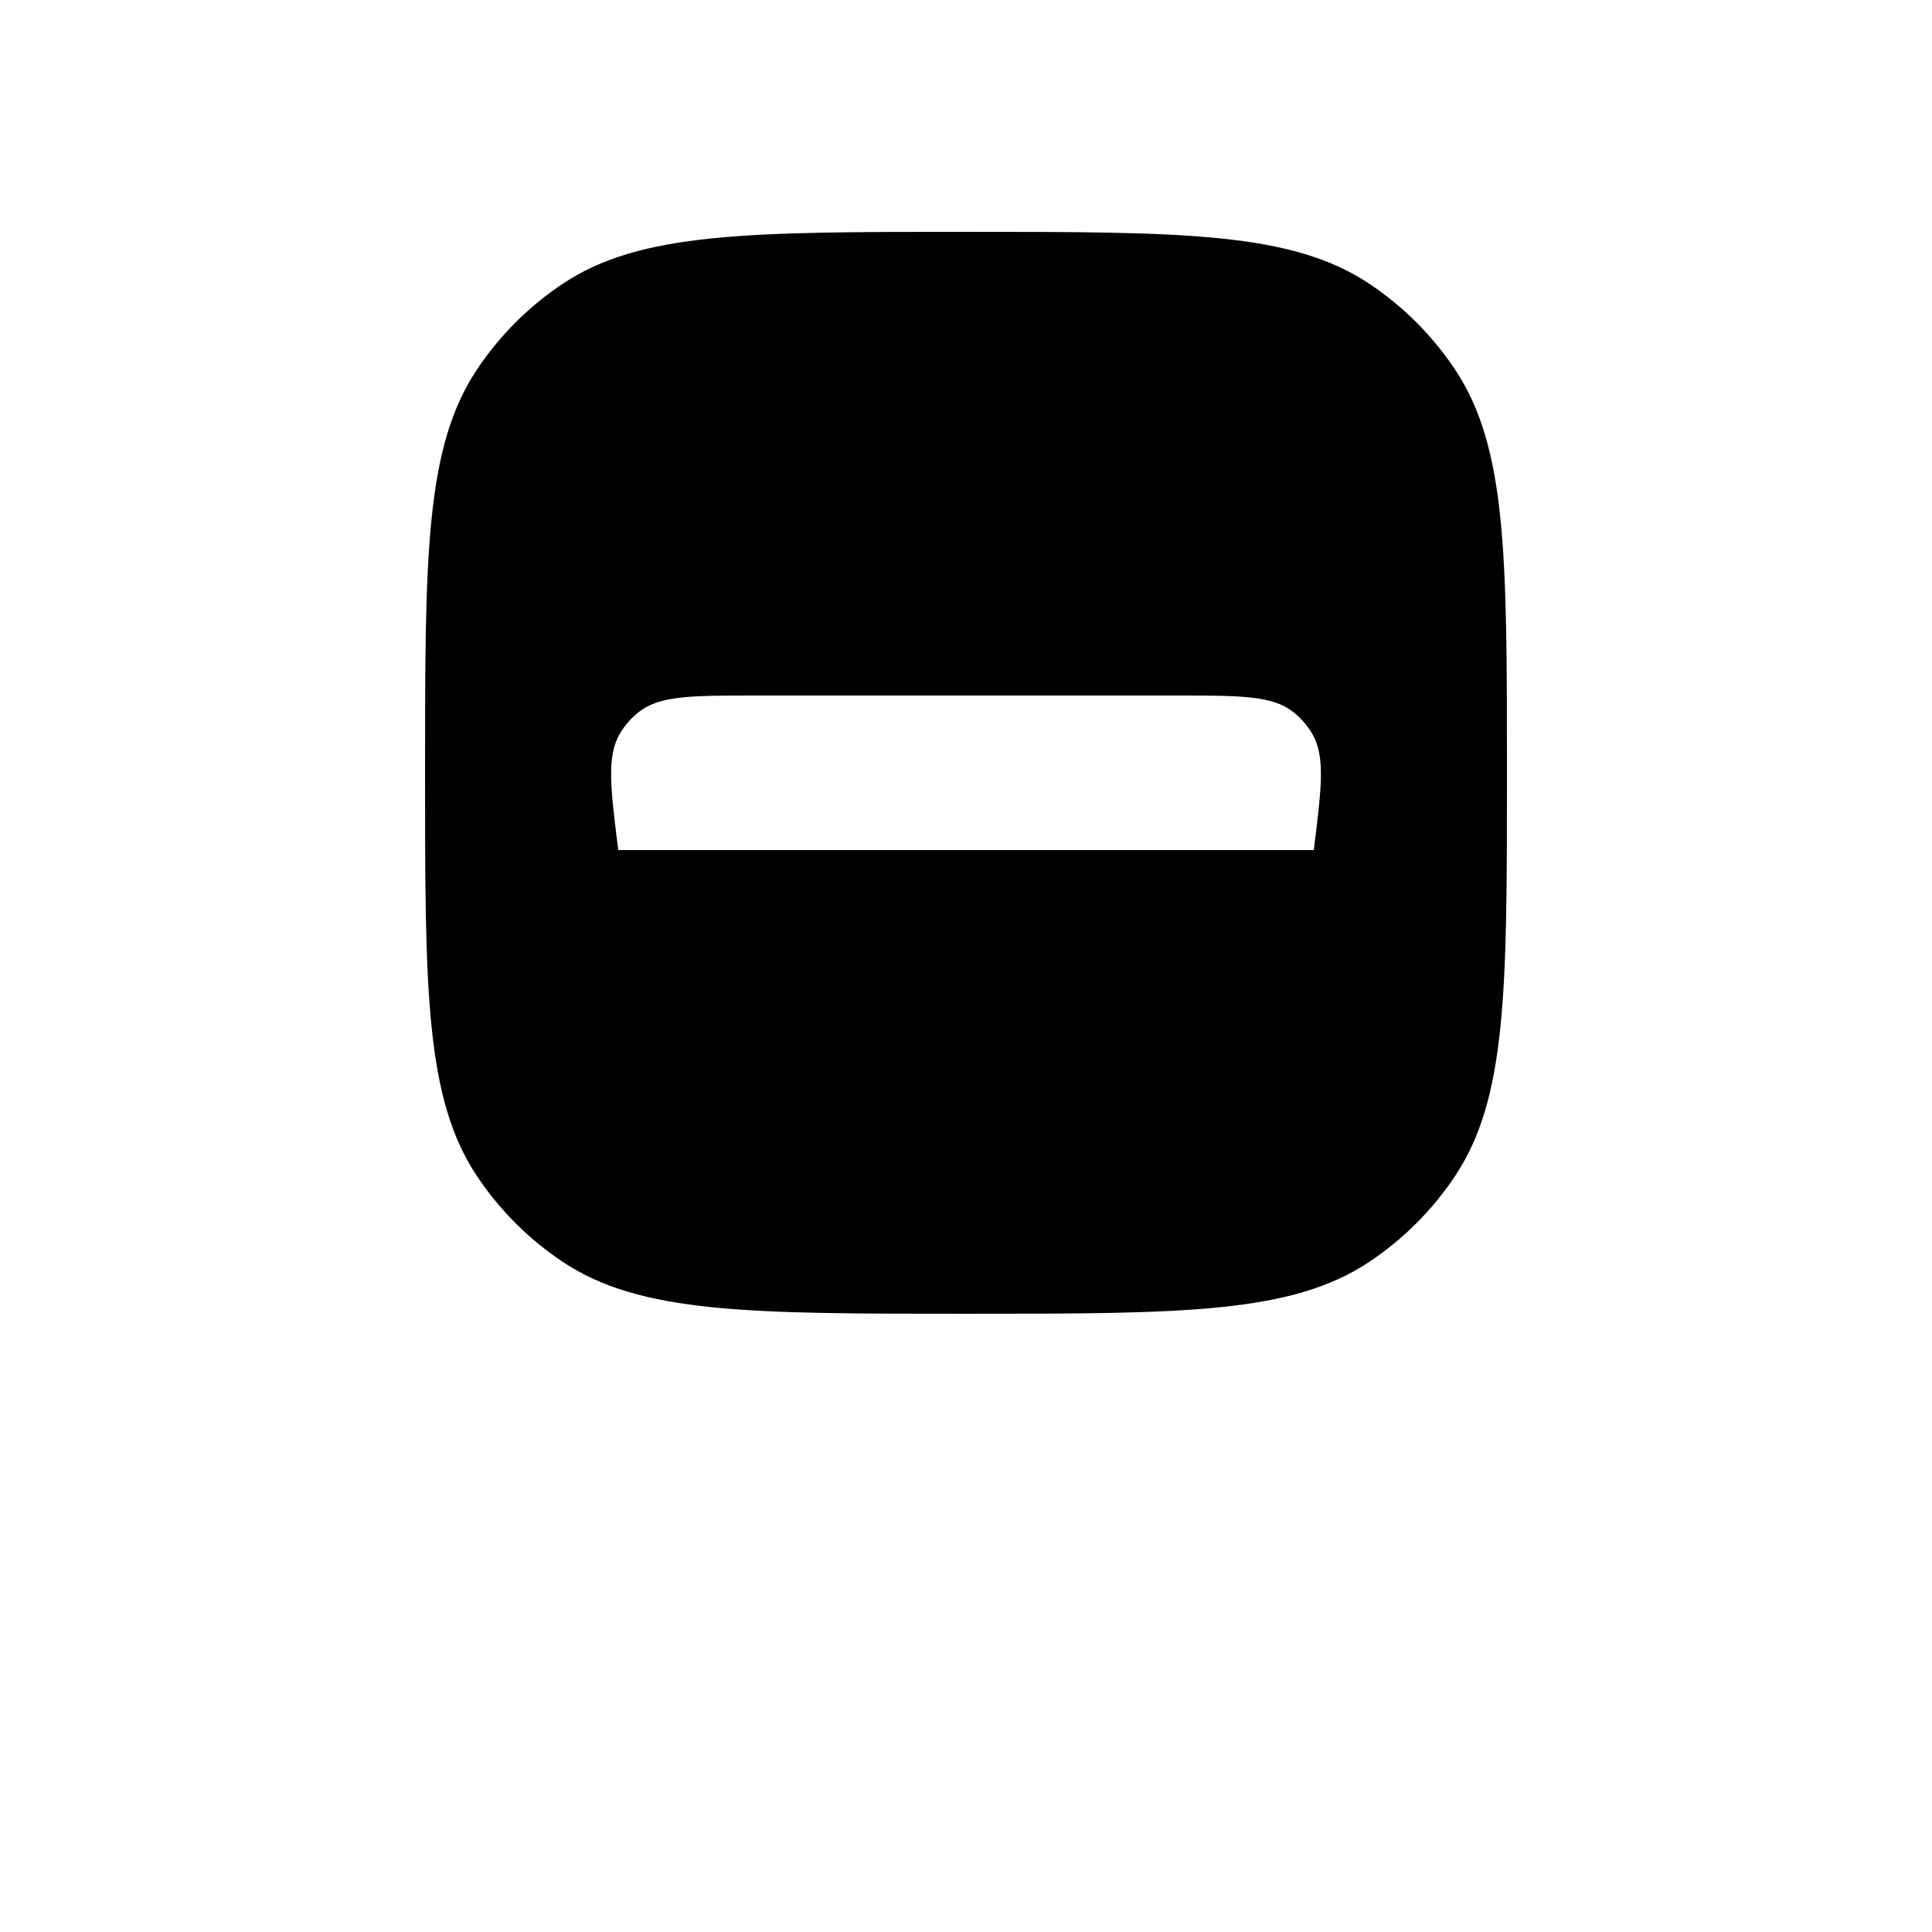
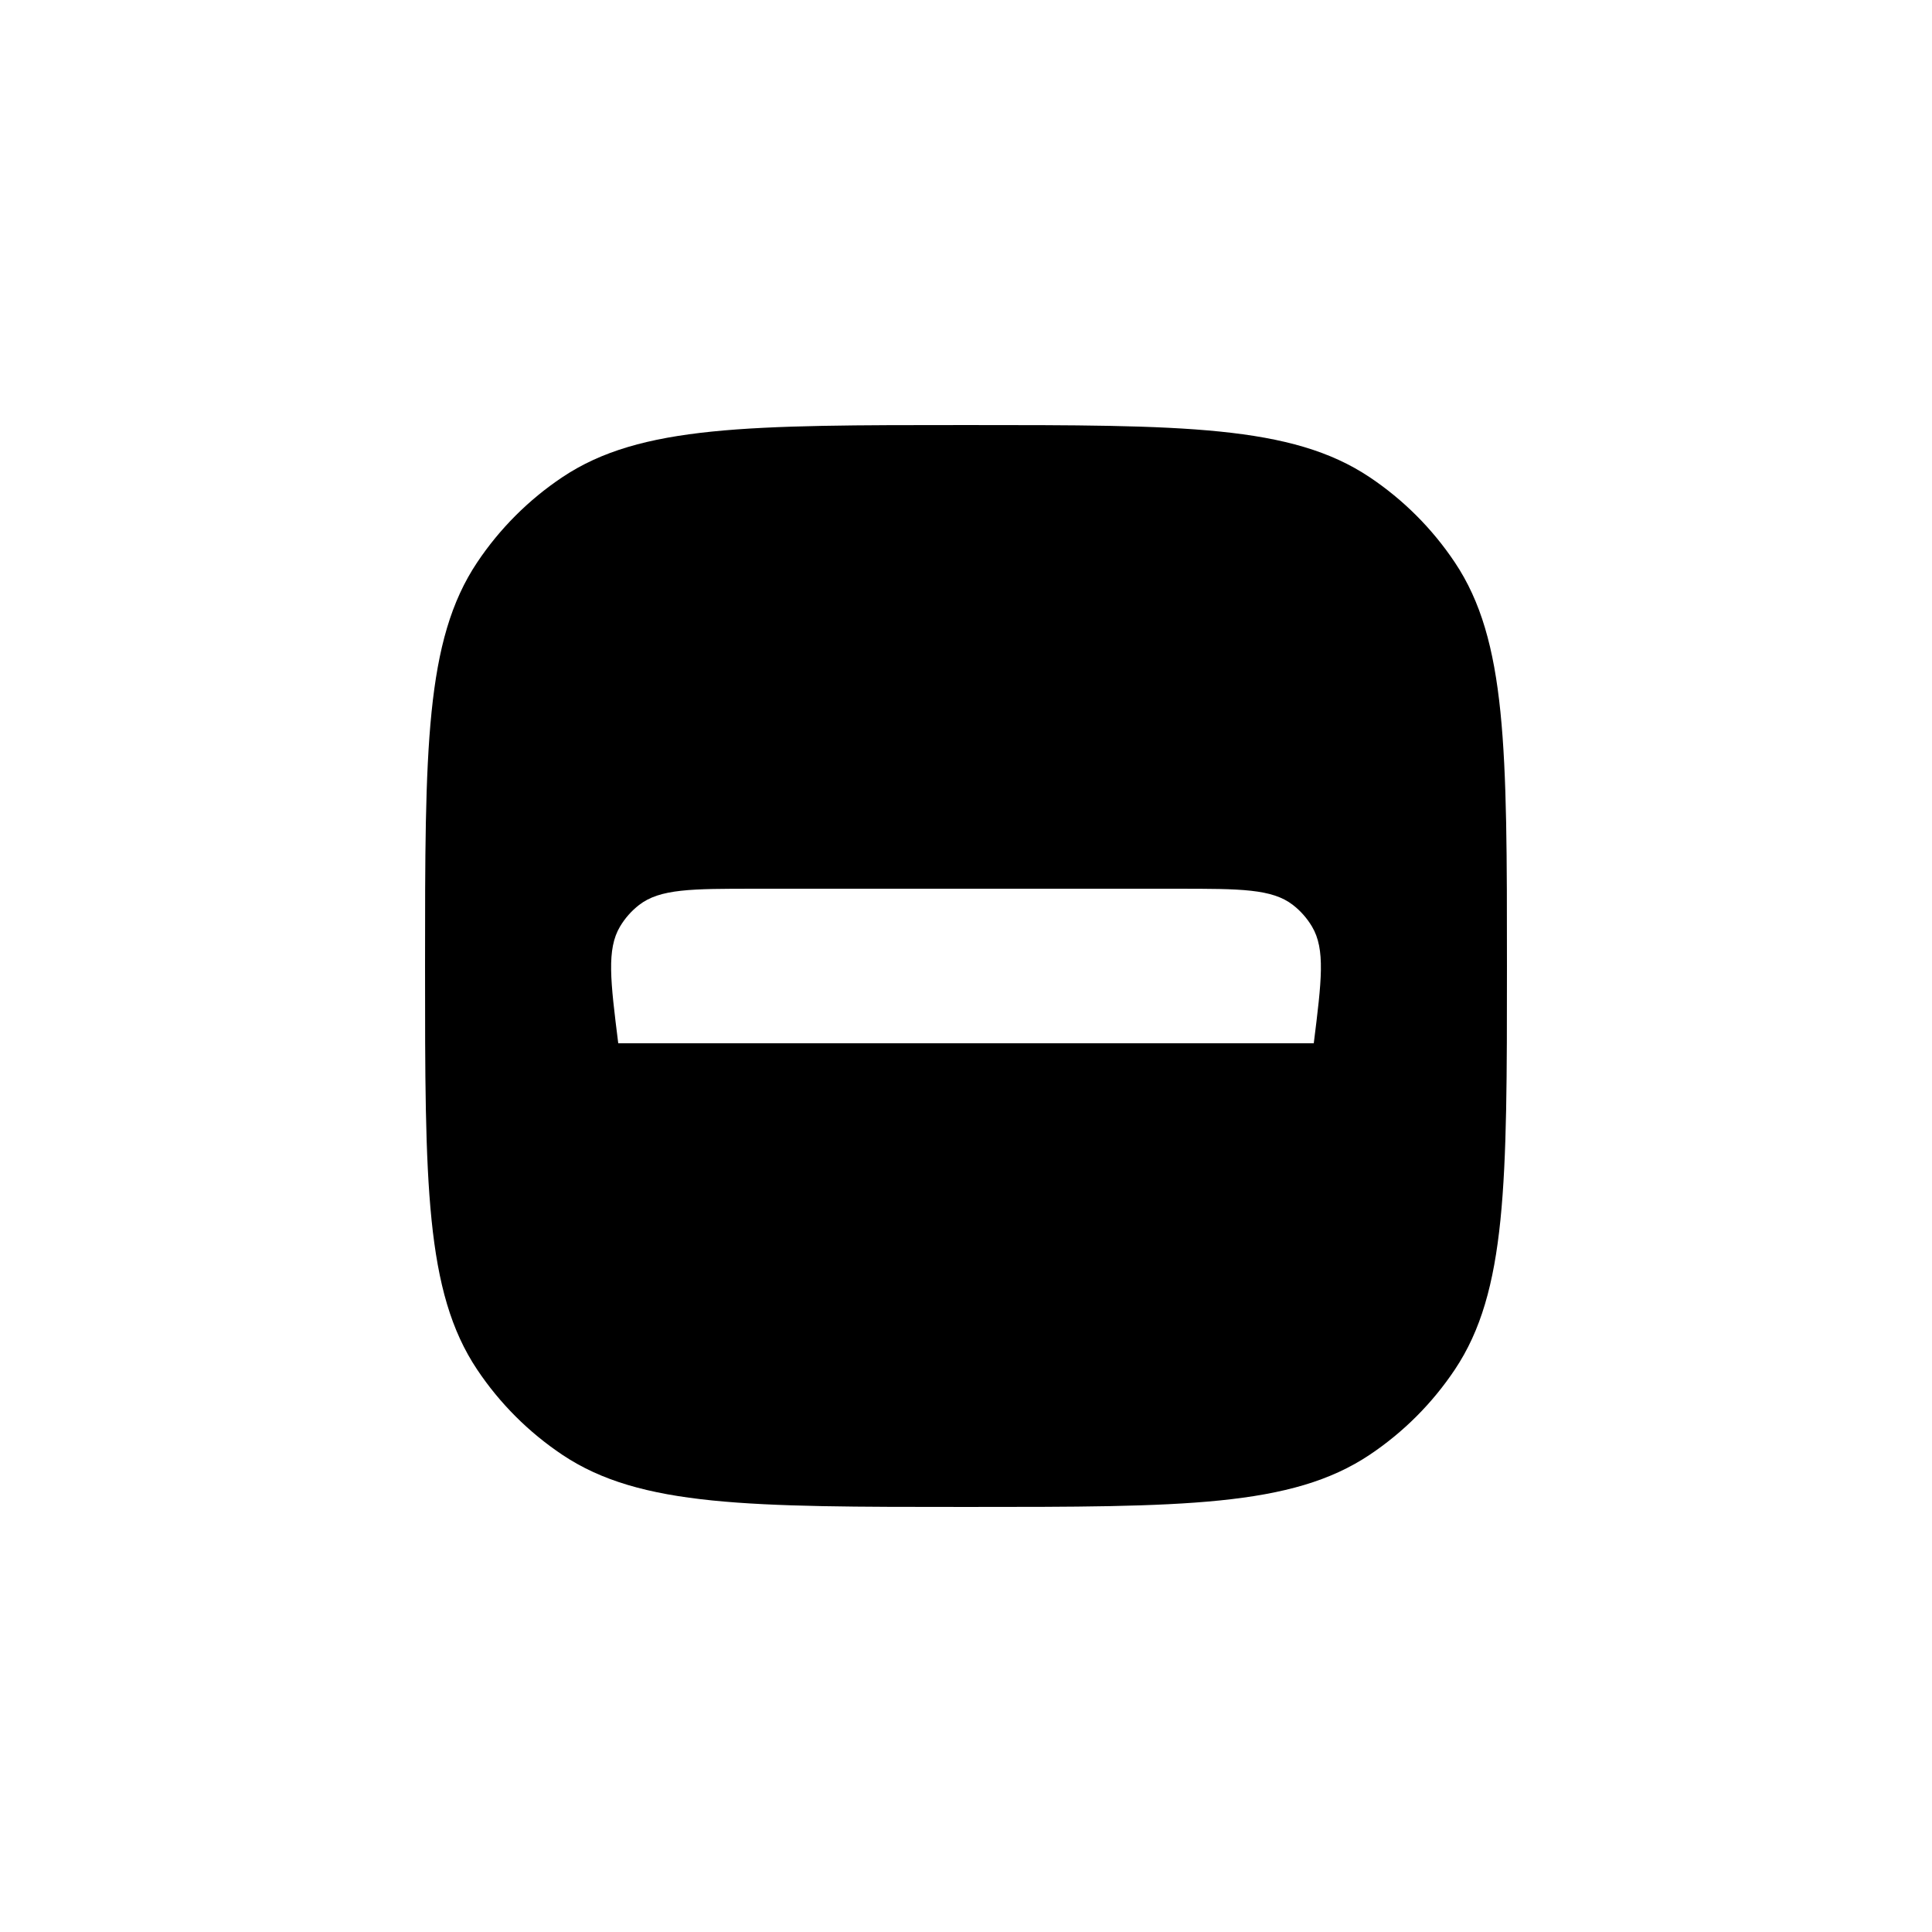
- <svg xmlns="http://www.w3.org/2000/svg" width="700pt" height="700pt" version="1.1" viewBox="0 0 700 700">
-   <path d="m172.88 133.78c-18.875 28.246-18.875 67.574-18.875 146.22s0 117.98 18.875 146.22c8.172 12.23 18.672 22.73 30.902 30.902 28.246 18.875 67.574 18.875 146.22 18.875s117.98 0 146.22-18.875c12.23-8.172 22.73-18.672 30.902-30.902 18.875-28.246 18.875-67.574 18.875-146.22s0-117.98-18.875-146.22c-8.172-12.23-18.672-22.73-30.902-30.902-28.246-18.875-67.574-18.875-146.22-18.875s-117.98 0-146.22 18.875c-12.23 8.172-22.73 18.672-30.902 30.902zm51.773 131.92c-4.906 8.254-3.484 19.605-0.648 42.305h252c2.836-22.699 4.258-34.051-0.648-42.305-1.789-3.008-4.125-5.656-6.891-7.805-7.578-5.891-19.02-5.891-41.895-5.891h-153.13c-22.875 0-34.316 0-41.895 5.891-2.766 2.148-5.102 4.797-6.891 7.805z" fill-rule="evenodd" />
+ <svg xmlns="http://www.w3.org/2000/svg" width="700pt" height="700pt" version="1.1" viewBox="0 0 700 700" id="svg4">
+   <defs id="defs8" />
+   <path d="m 172.878,203.78 c -18.875,28.246 -18.875,67.574 -18.875,146.22 0,78.646 0,117.98 18.875,146.22 8.172,12.23 18.672,22.73 30.902,30.902 28.246,18.875 67.574,18.875 146.22,18.875 78.646,0 117.98,0 146.22,-18.875 12.23,-8.172 22.73,-18.672 30.902,-30.902 18.875,-28.246 18.875,-67.574 18.875,-146.22 0,-78.646 0,-117.98 -18.875,-146.22 C 518.95,191.55 508.45,181.05 496.22,172.878 467.974,154.003 428.646,154.003 350,154.003 c -78.646,0 -117.98,0 -146.22,18.875 -12.23,8.172 -22.73,18.672 -30.902,30.902 z m 51.773,131.92 c -4.906,8.254 -3.484,19.605 -0.648,42.305 h 252 c 2.836,-22.699 4.258,-34.051 -0.648,-42.305 -1.789,-3.008 -4.125,-5.656 -6.891,-7.805 -7.578,-5.891 -19.02,-5.891 -41.895,-5.891 h -153.13 c -22.875,0 -34.316,0 -41.895,5.891 -2.766,2.148 -5.102,4.797 -6.891,7.805 z" fill-rule="evenodd" id="path2" />
</svg>
